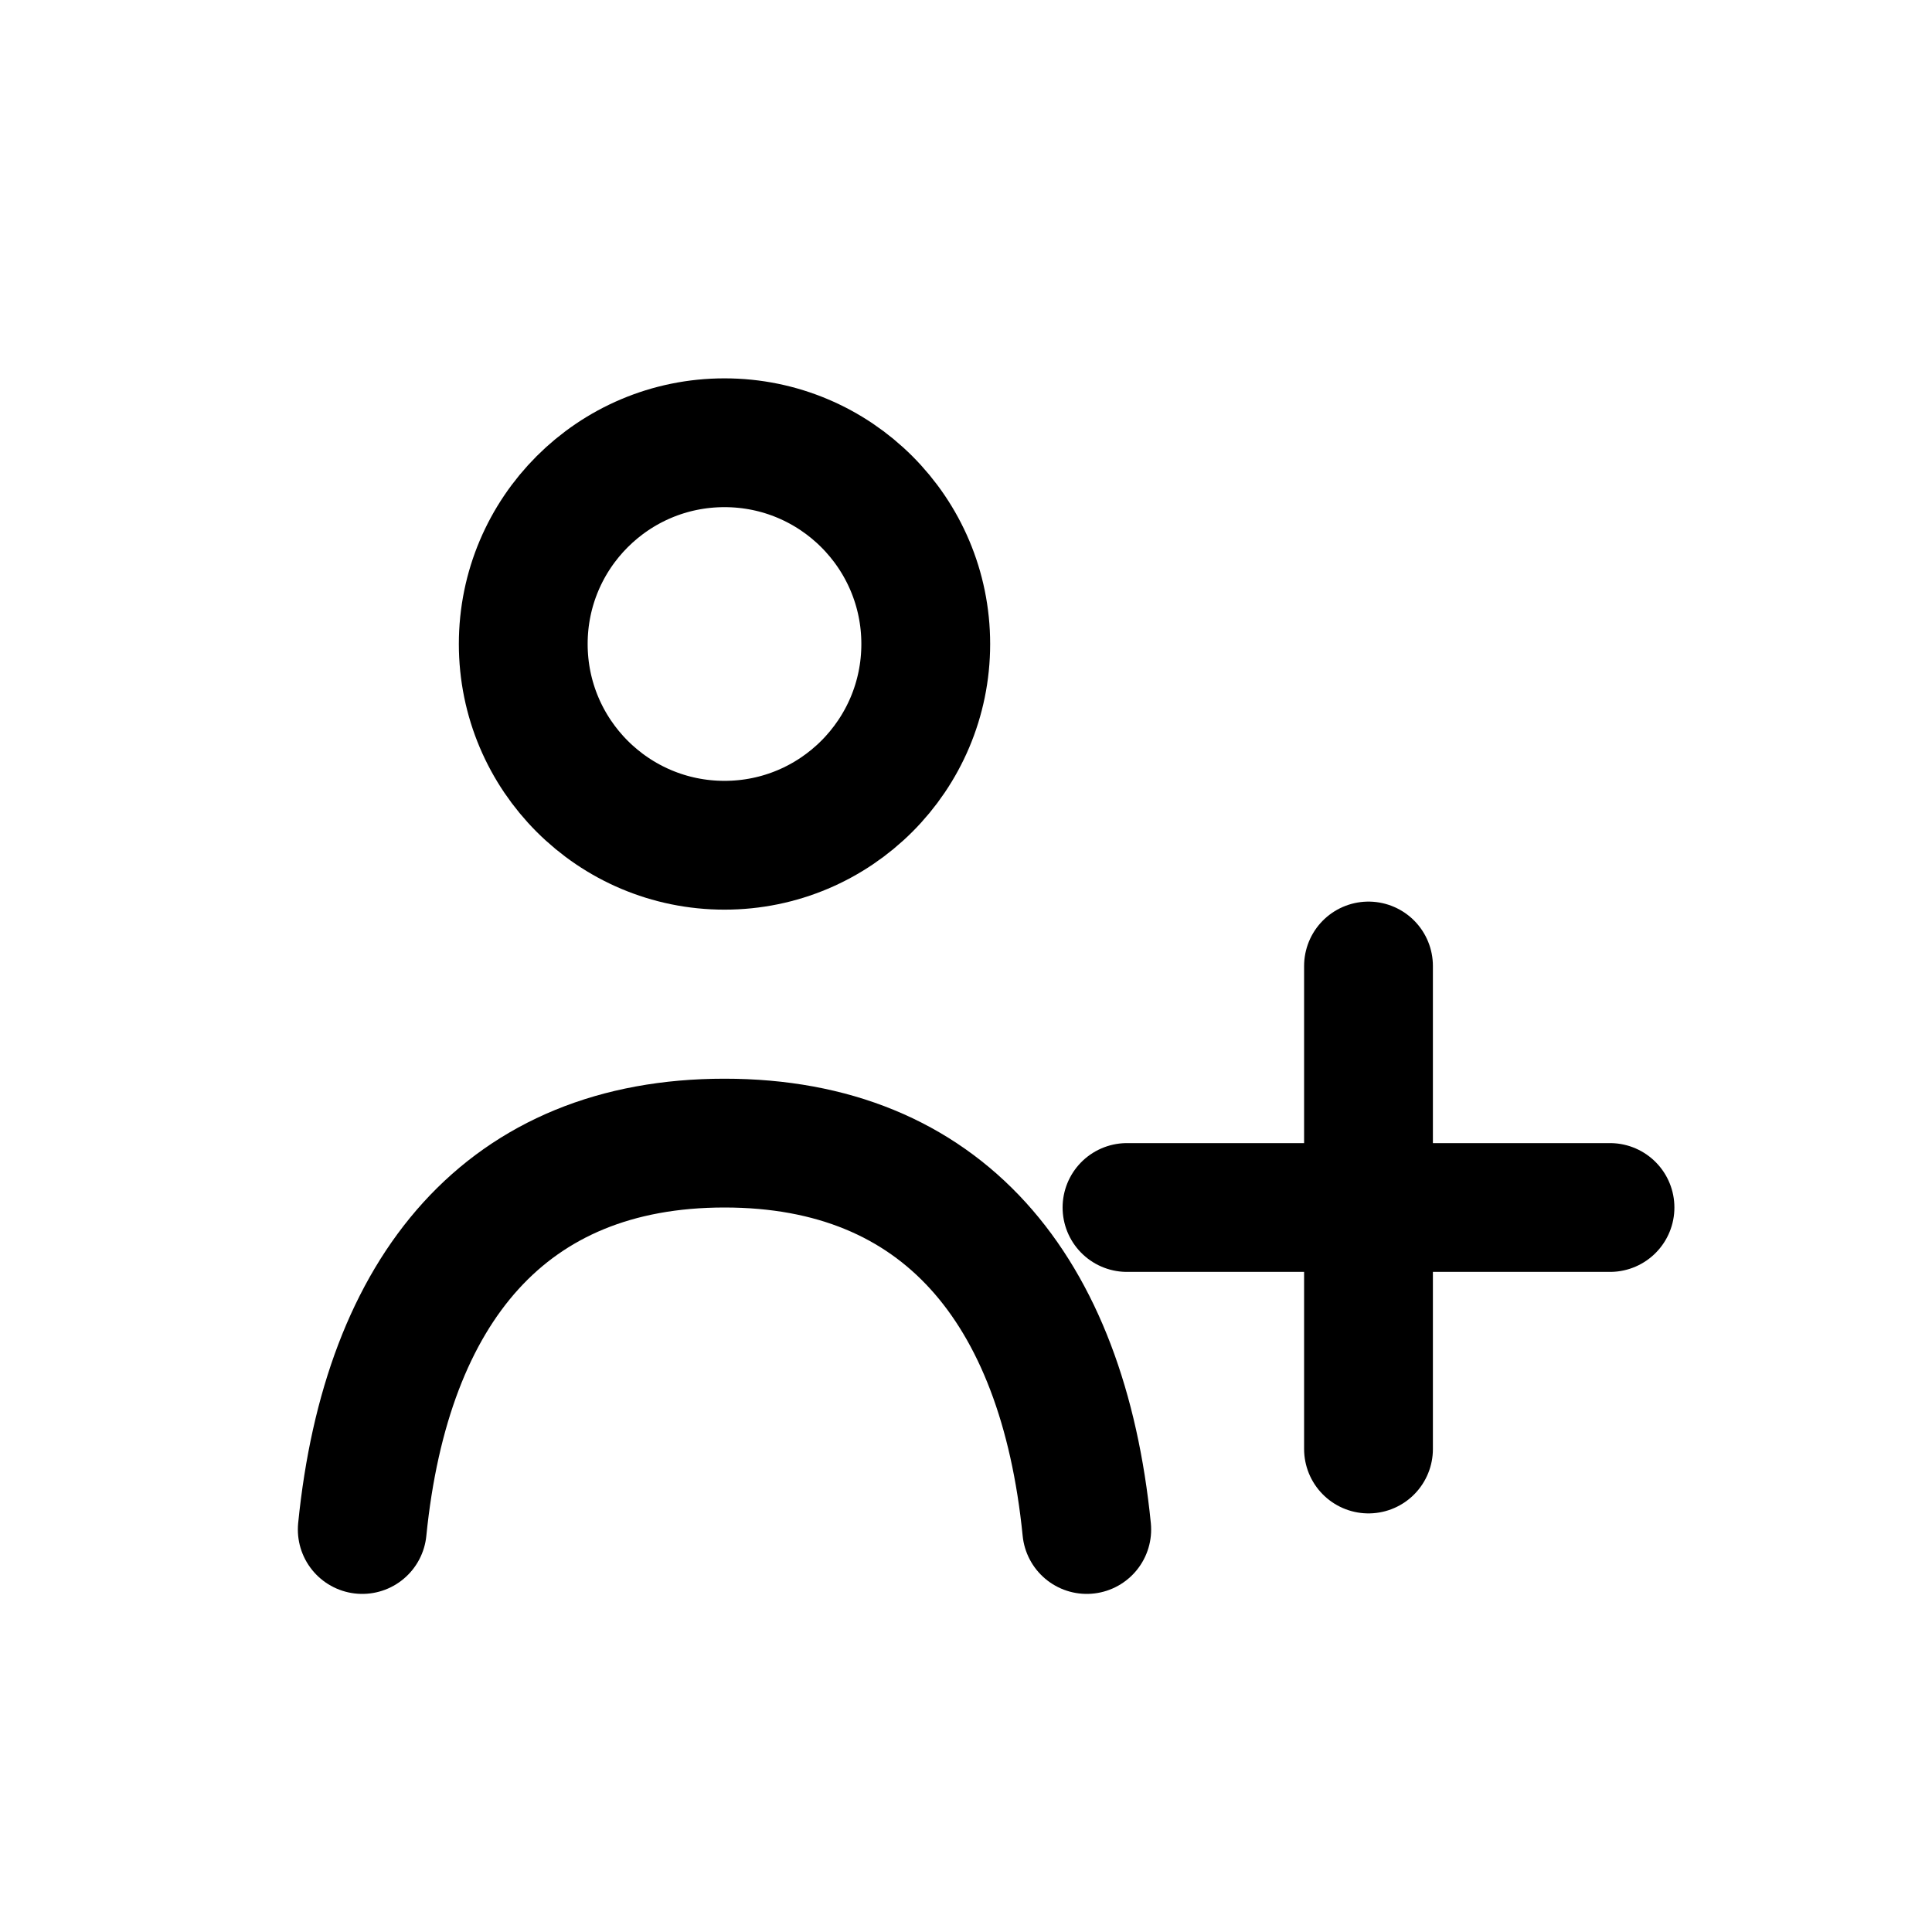
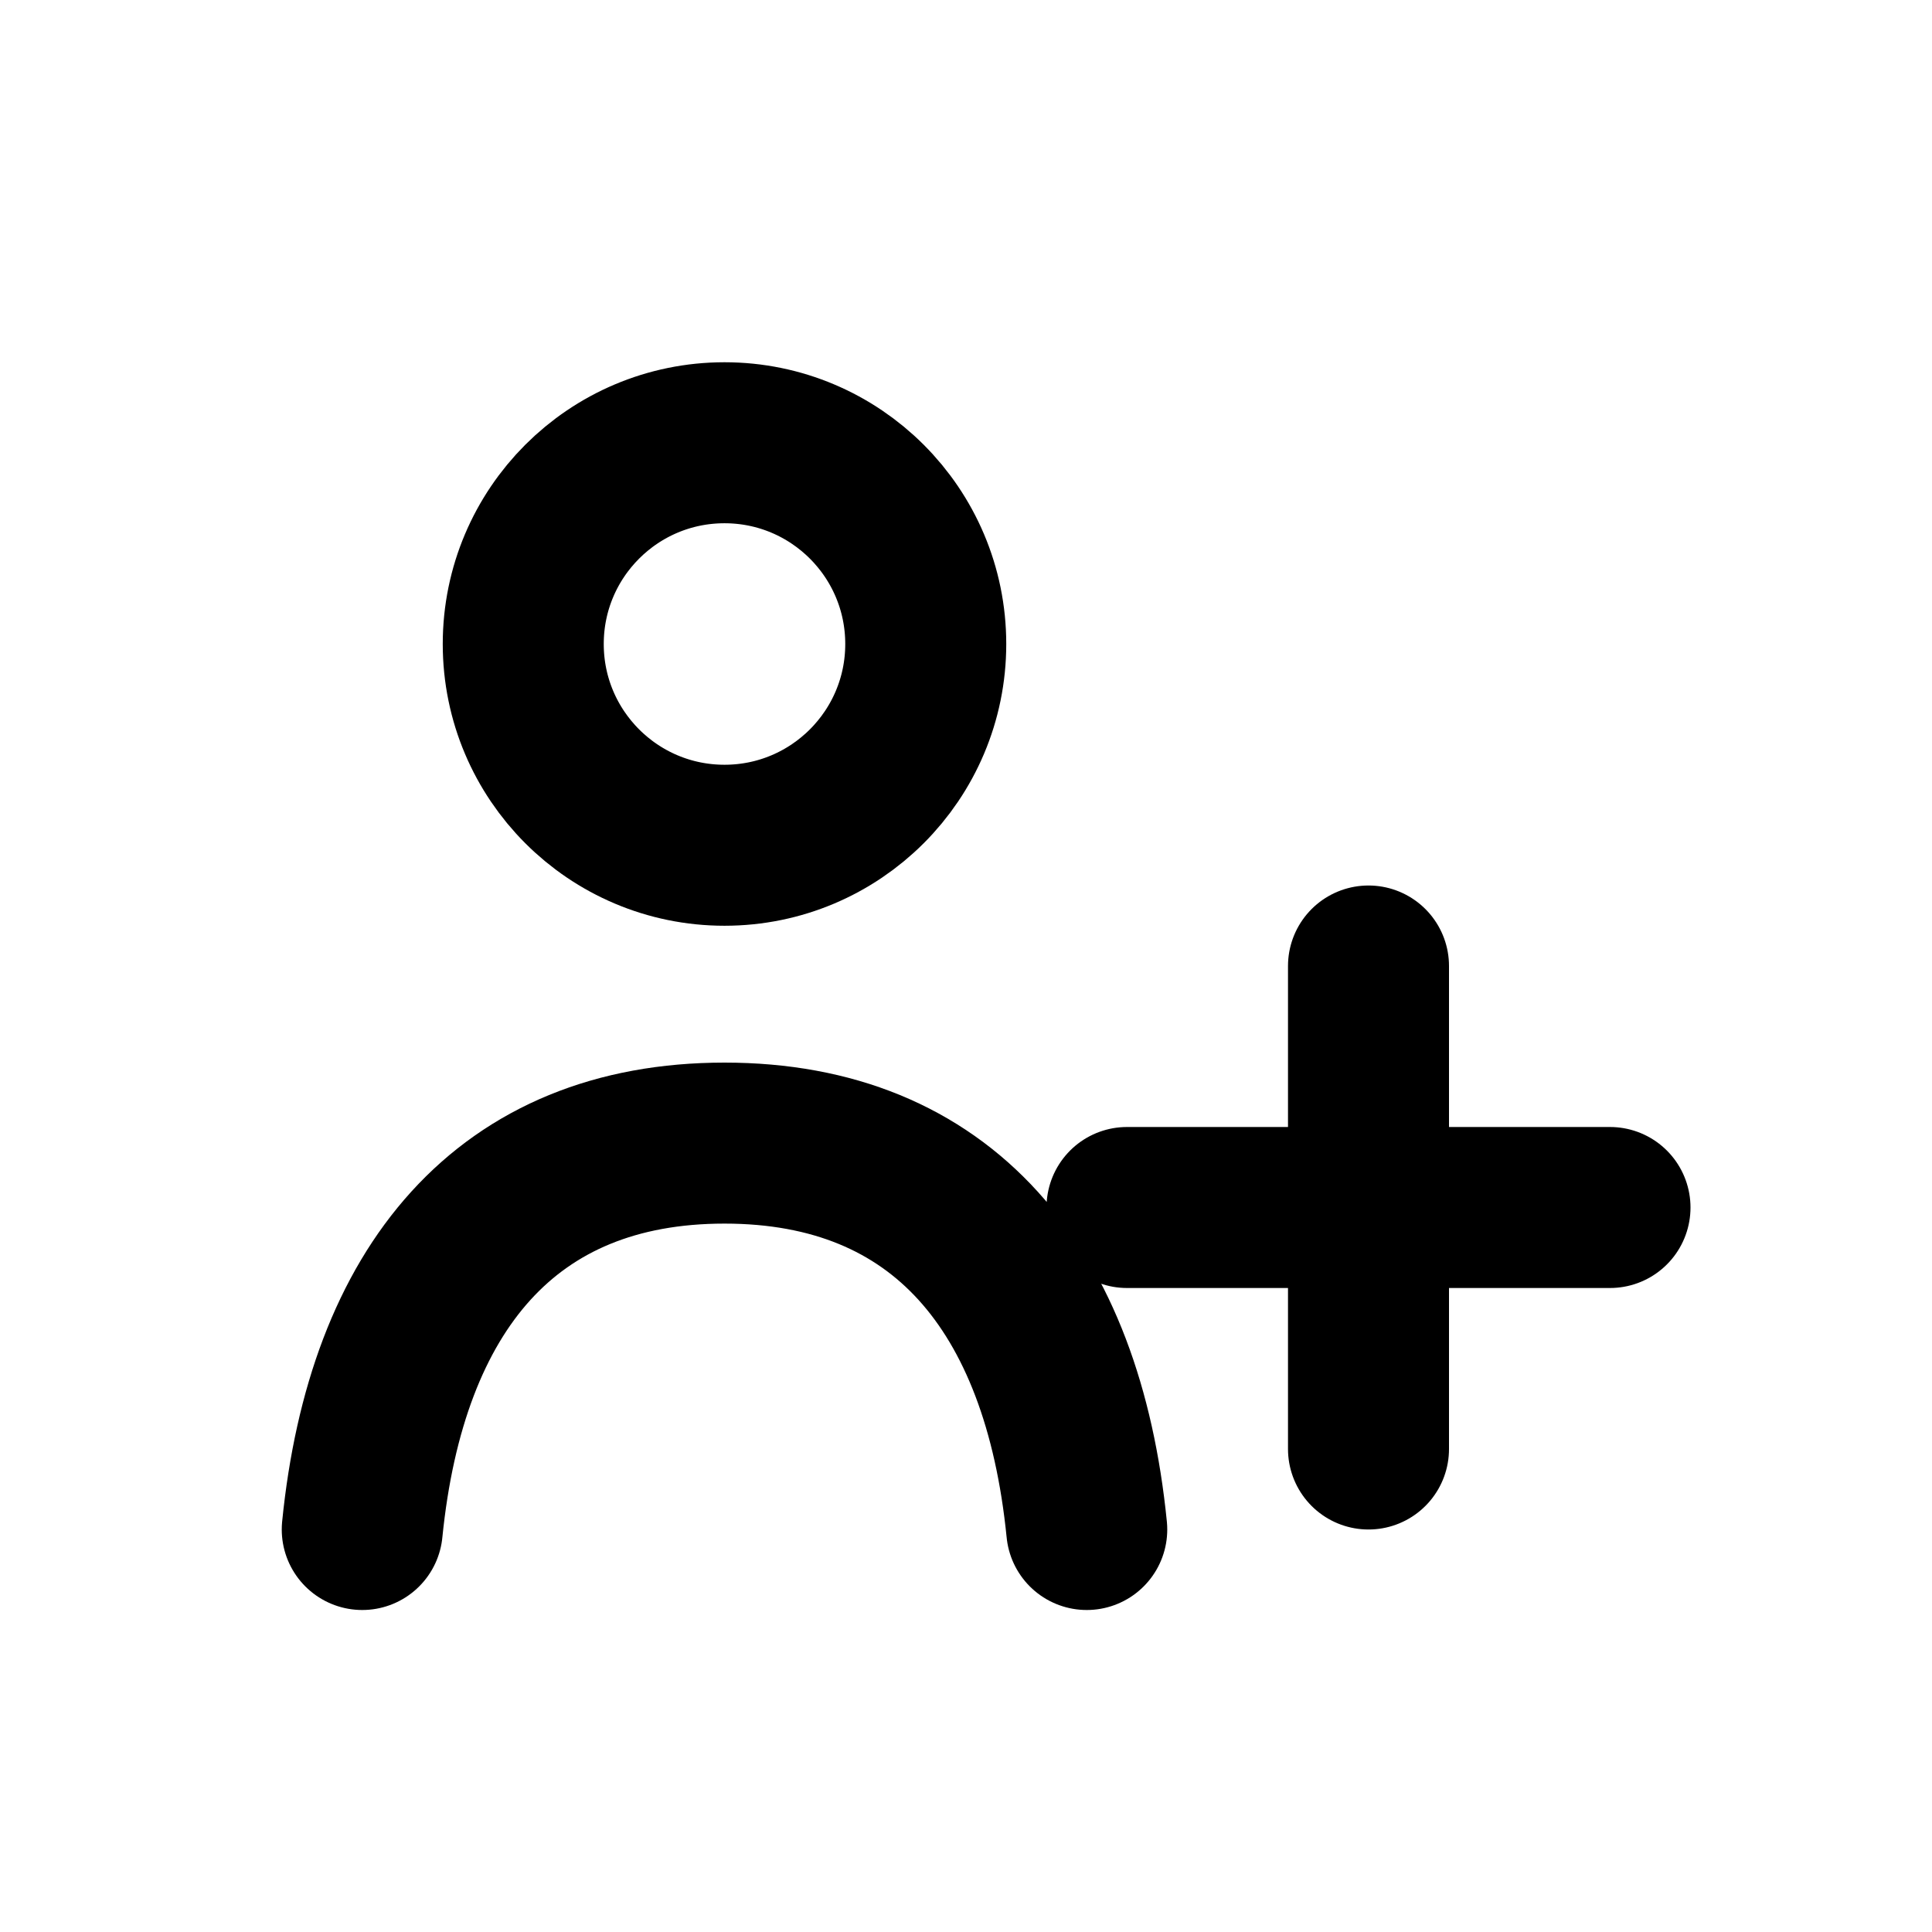
<svg xmlns="http://www.w3.org/2000/svg" width="24" height="24" viewBox="0 0 24 24" role="img" aria-labelledby="title desc">
-   <style>.icon{fill:none;stroke:currentColor;stroke-width:1.6;stroke-linecap:round;stroke-linejoin:round}.fill{fill:currentColor;stroke:none}.brand{fill:currentColor;stroke:currentColor;stroke-width:1.15;stroke-linejoin:round}</style>
+   <style>.icon{fill:none;stroke:currentColor;stroke-width:2;stroke-linecap:round;stroke-linejoin:round}</style>
  <circle class="icon" cx="9" cy="8" r="2.5" />
  <path class="icon" d="M4.5 19c.3-3 1.8-4.8 4.5-4.8s4.2 1.8 4.5 4.8M17 12v6M14 15h6" />
</svg>
